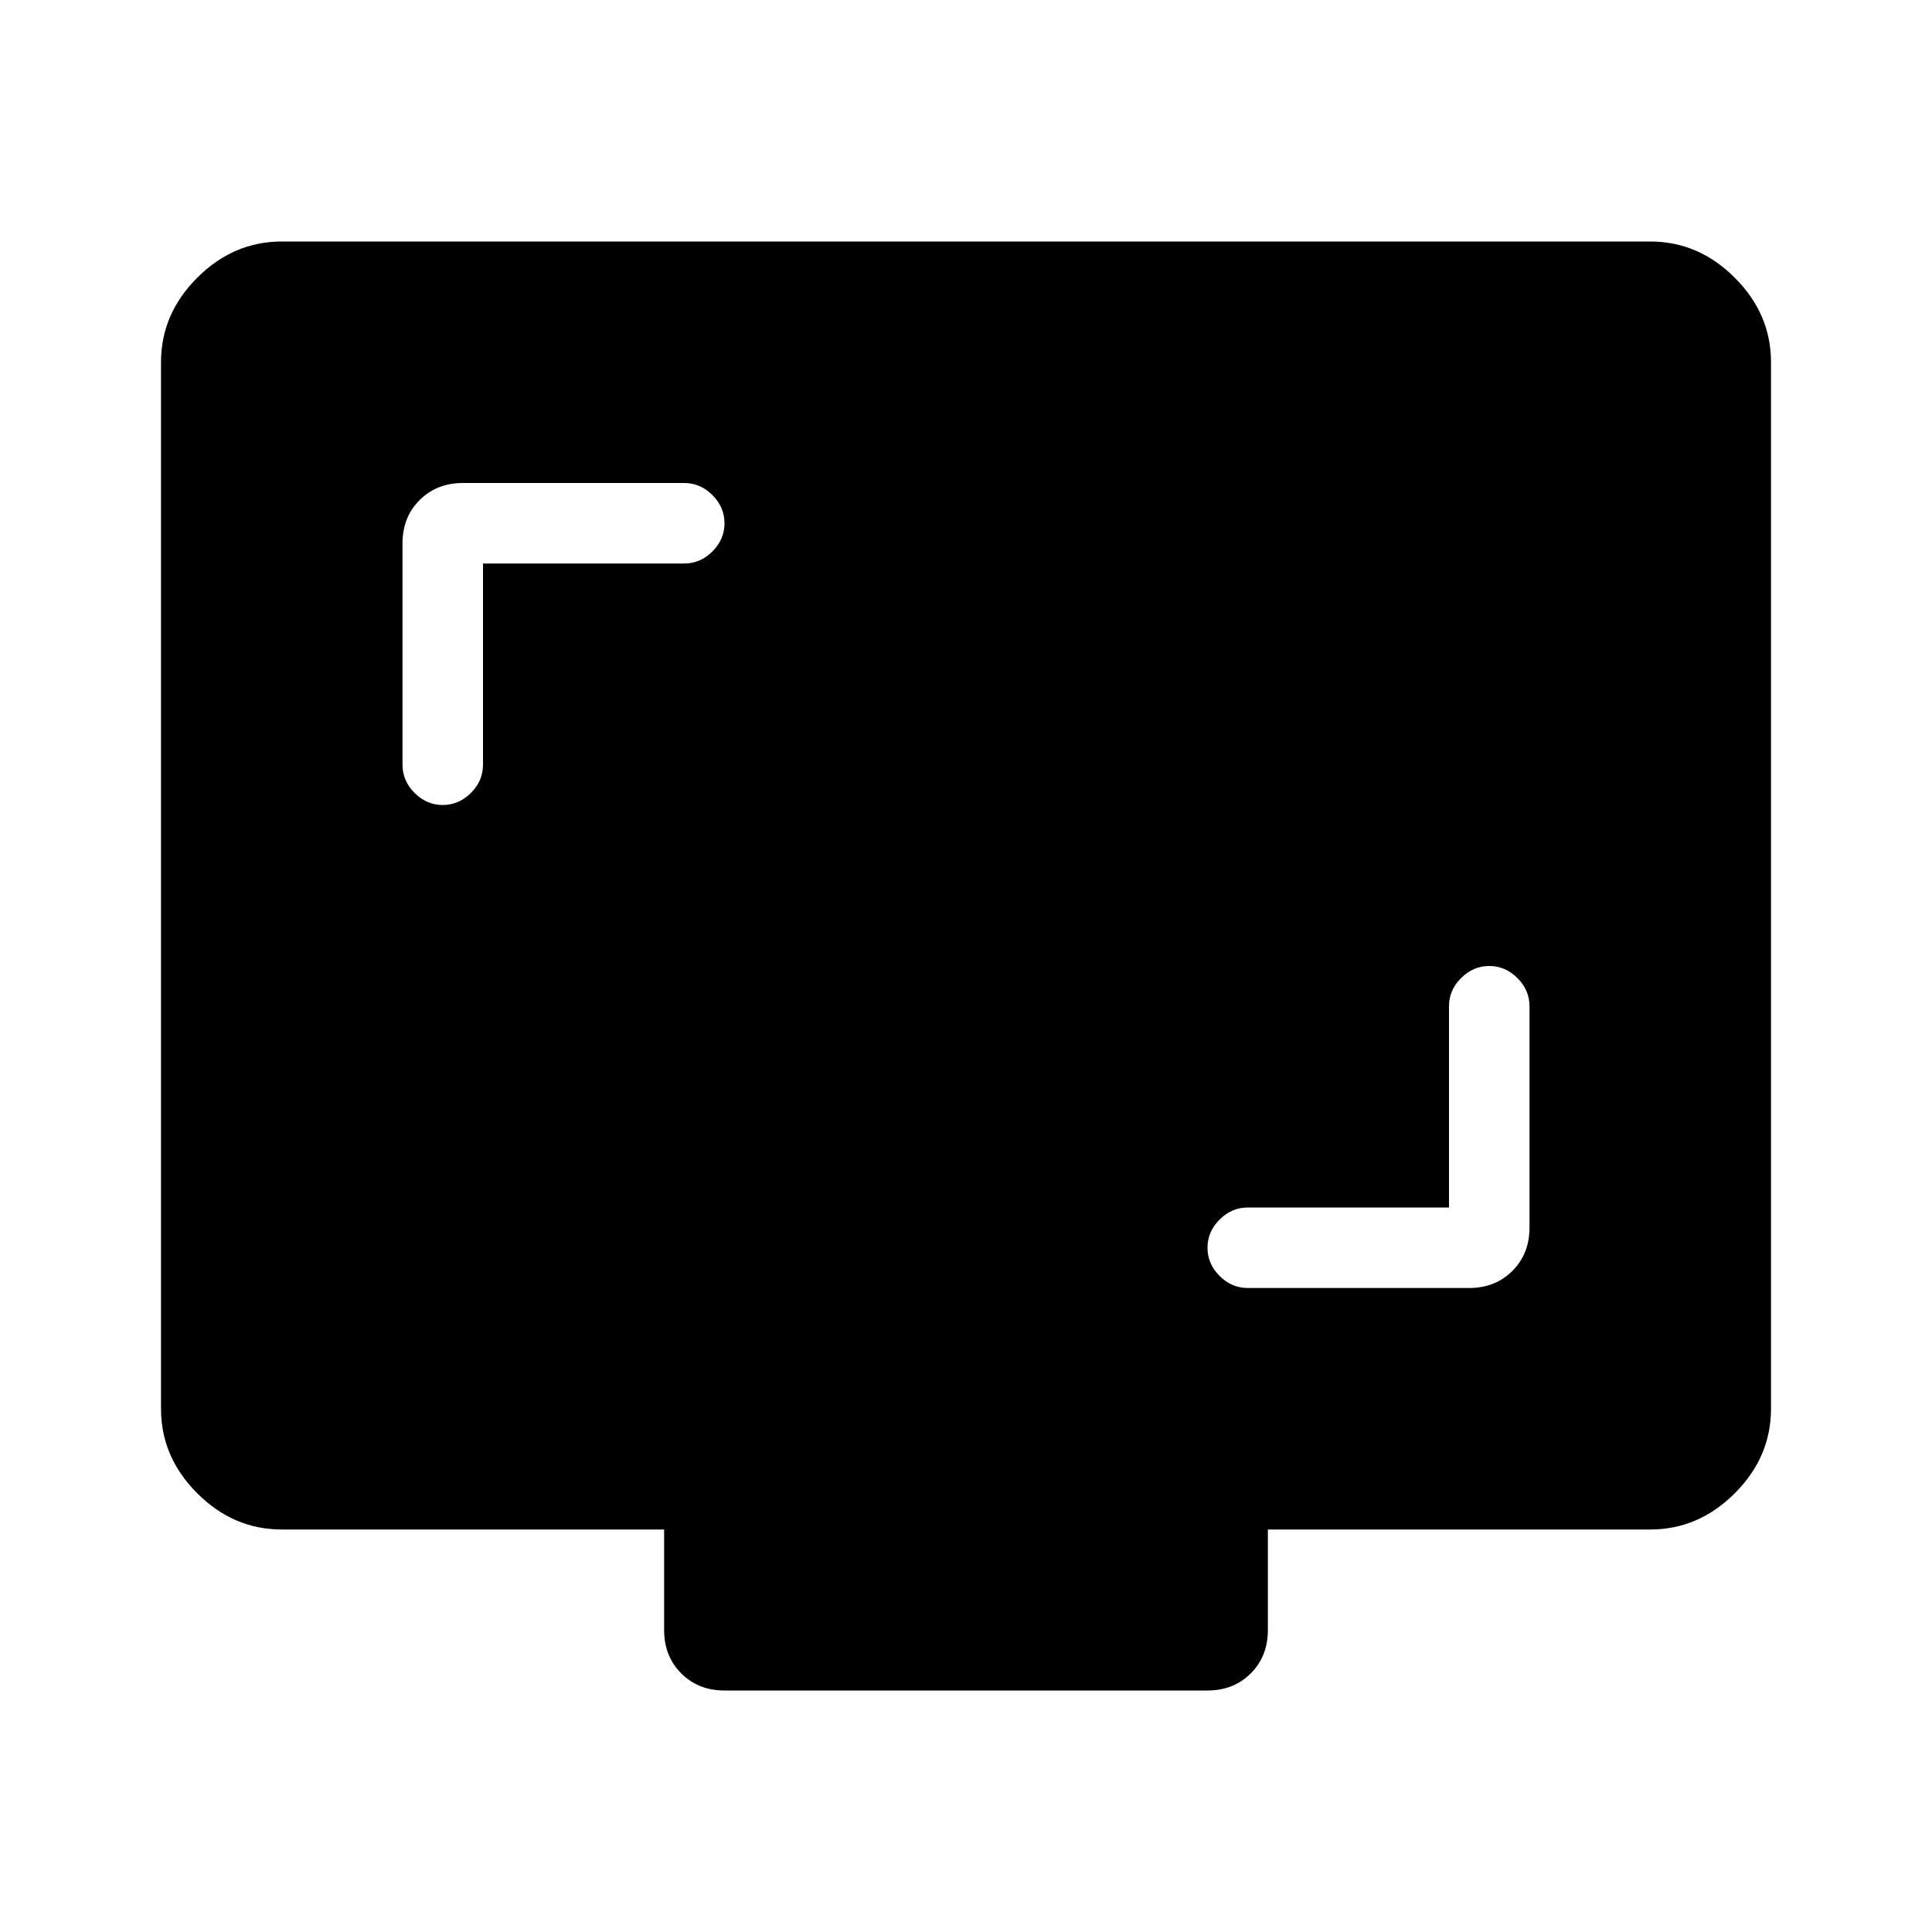
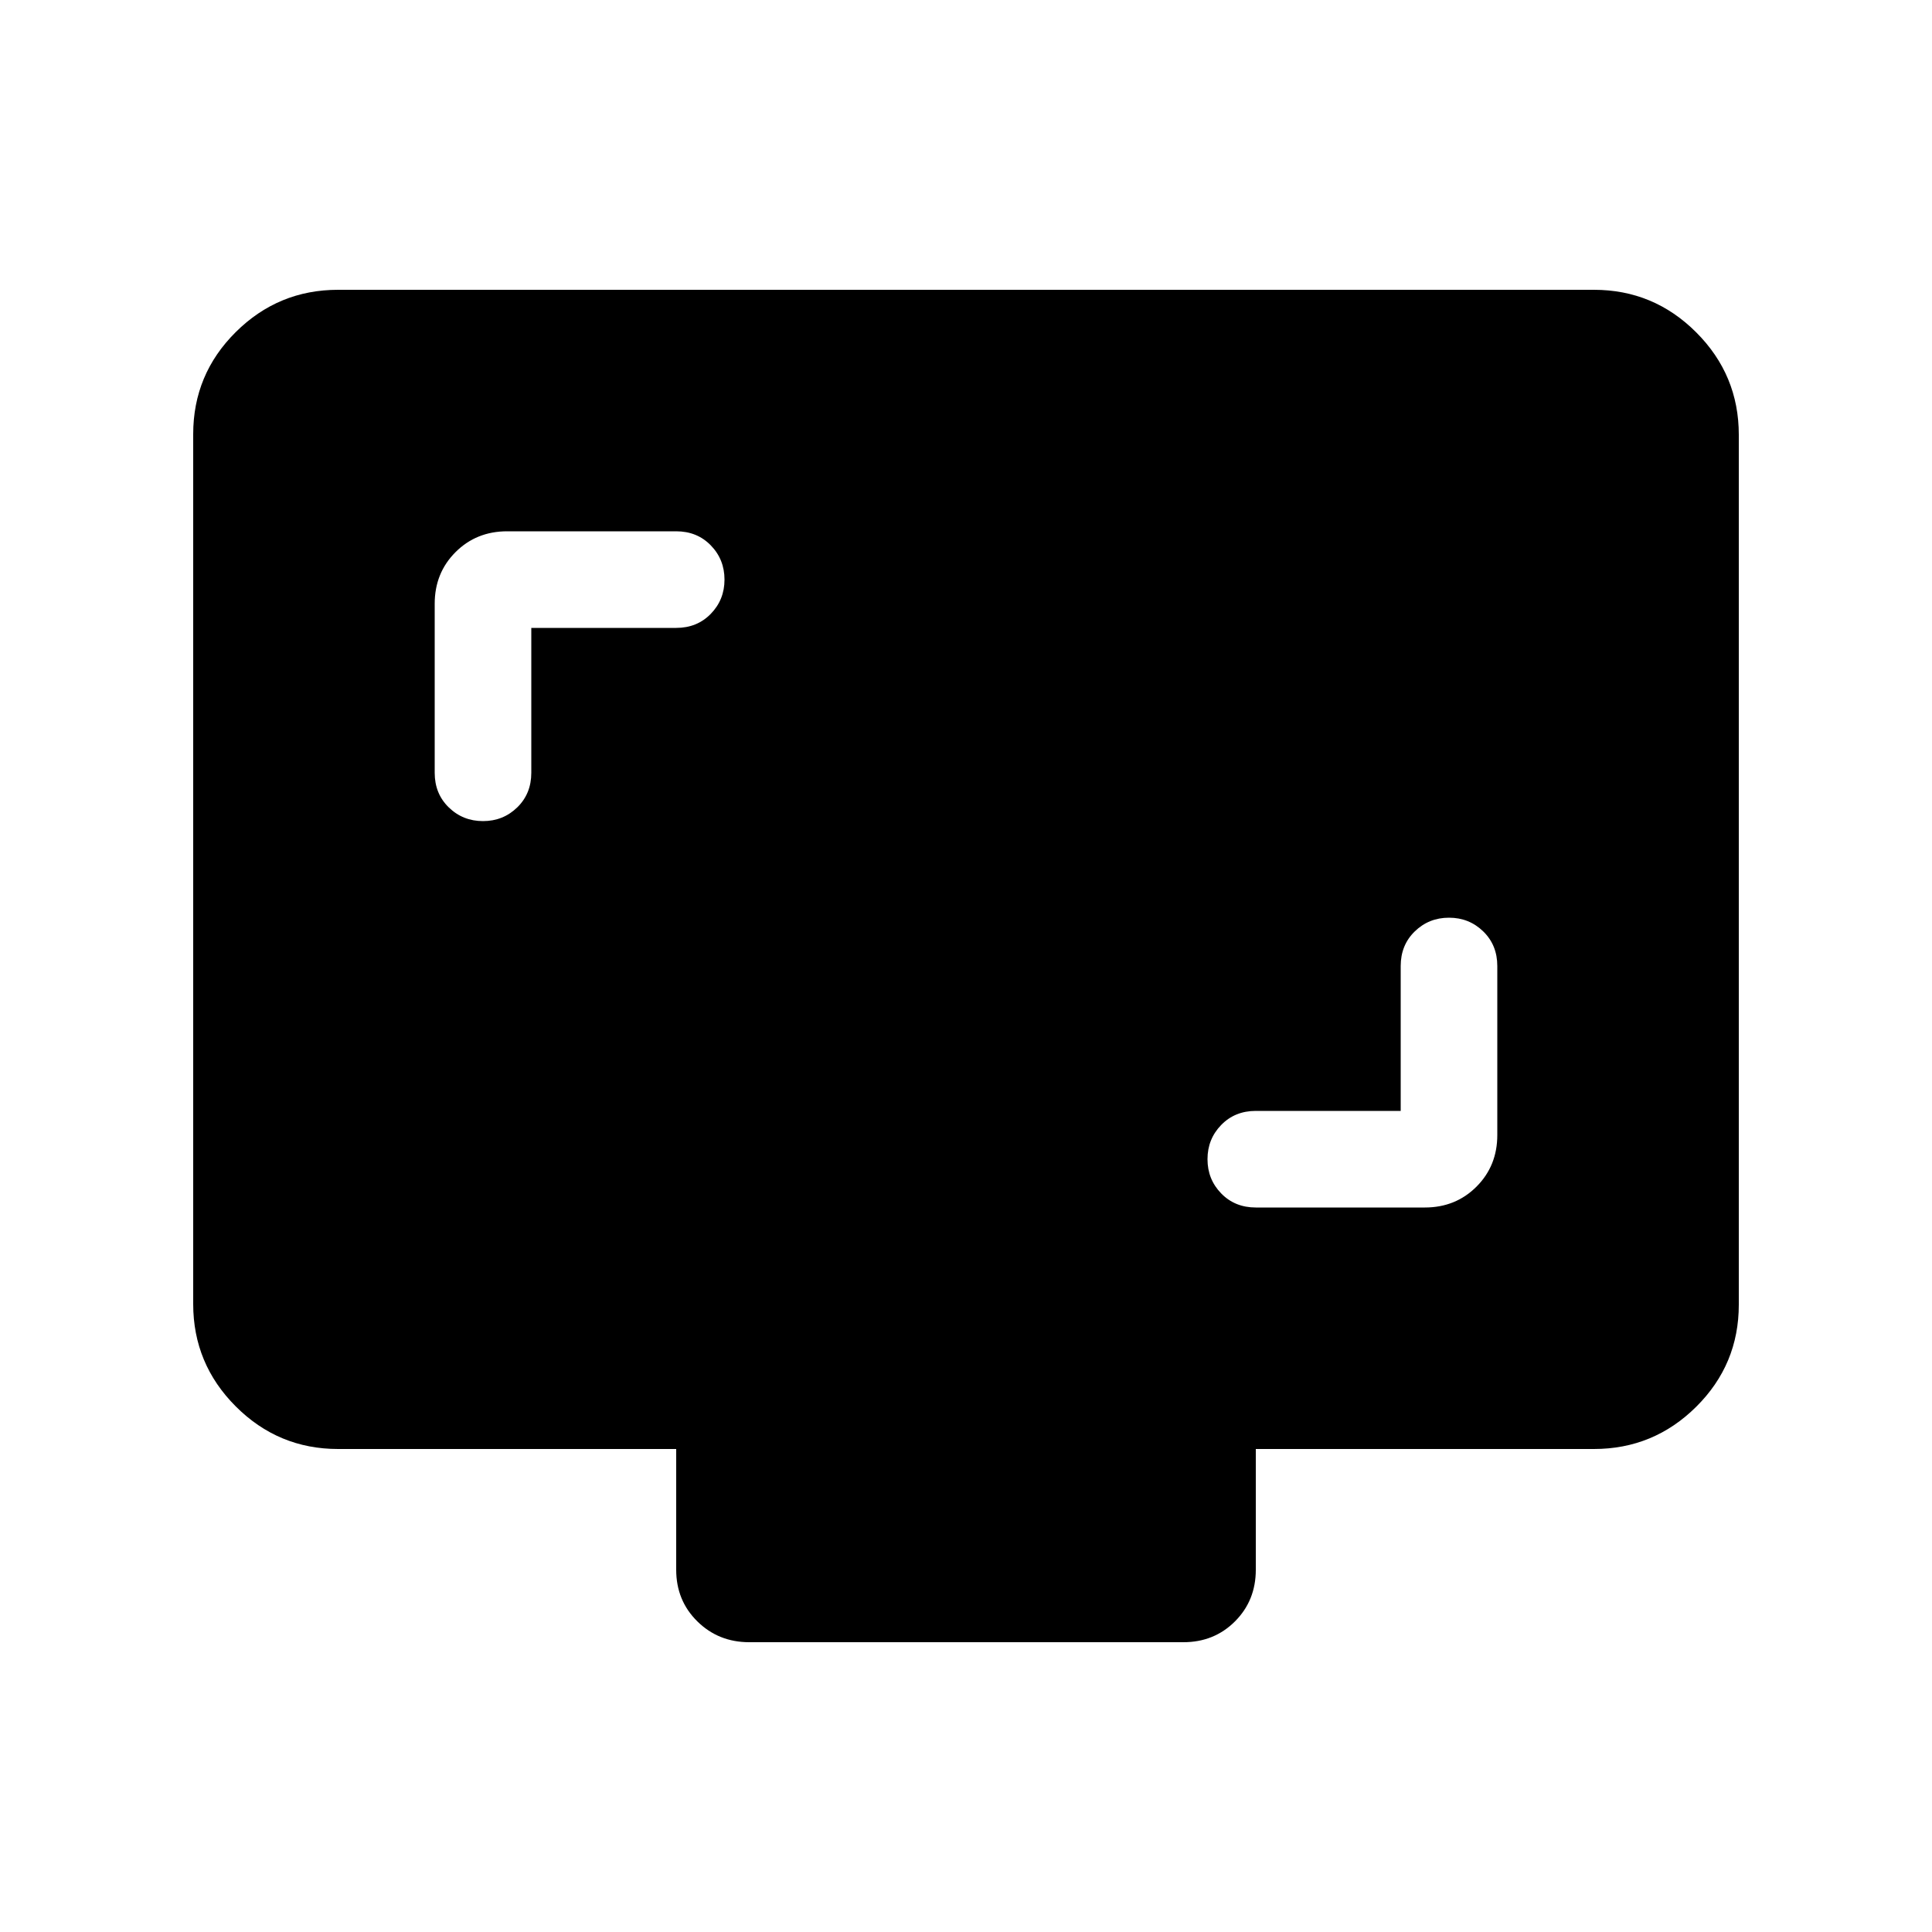
- <svg xmlns="http://www.w3.org/2000/svg" width="48" height="48" viewBox="0 -960 960 960">
-   <path d="M720-360H620q-8 0-14 6t-6 14q0 8 6 14t14 6h110q13 0 21.5-8.5T760-350v-110q0-8-6-14t-14-6q-8 0-14 6t-6 14v100ZM240-680h100q8 0 14-6t6-14q0-8-6-14t-14-6H230q-13 0-21.5 8.5T200-690v110q0 8 6 14t14 6q8 0 14-6t6-14v-100ZM140-200q-24 0-42-18t-18-42v-520q0-24 18-42t42-18h680q24 0 42 18t18 42v520q0 24-18 42t-42 18H630v50q0 13-8.5 21.5T600-120H360q-13 0-21.5-8.5T330-150v-50H140Z" />
+ <svg xmlns="http://www.w3.org/2000/svg" height="20" viewBox="0 -960 960 960" width="20">
+   <path d="M696-408h-72q-10.4 0-17.2 7-6.8 7-6.8 17t6.8 17q6.8 7 17.2 7h84q15.3 0 25.65-10.35Q744-380.7 744-396v-84q0-10.4-7-17.2-7-6.8-17-6.8t-17 6.8q-7 6.8-7 17.2v72ZM264-648h72q10.4 0 17.2-7 6.8-7 6.8-17t-6.8-17q-6.8-7-17.2-7h-84q-15.3 0-25.65 10.35Q216-675.3 216-660v84q0 10.4 7 17.2 7 6.8 17 6.8t17-6.8q7-6.8 7-17.2v-72Zm-96 408q-29.7 0-50.85-21.16Q96-282.32 96-312.04v-432.24Q96-774 117.15-795T168-816h624q29.7 0 50.85 21.16Q864-773.68 864-743.96v432.24Q864-282 842.85-261T792-240H624v60q0 15.3-10.34 25.65Q603.32-144 588.04-144H372.28q-15.28 0-25.78-10.35Q336-164.7 336-180v-60H168Z" />
</svg>
